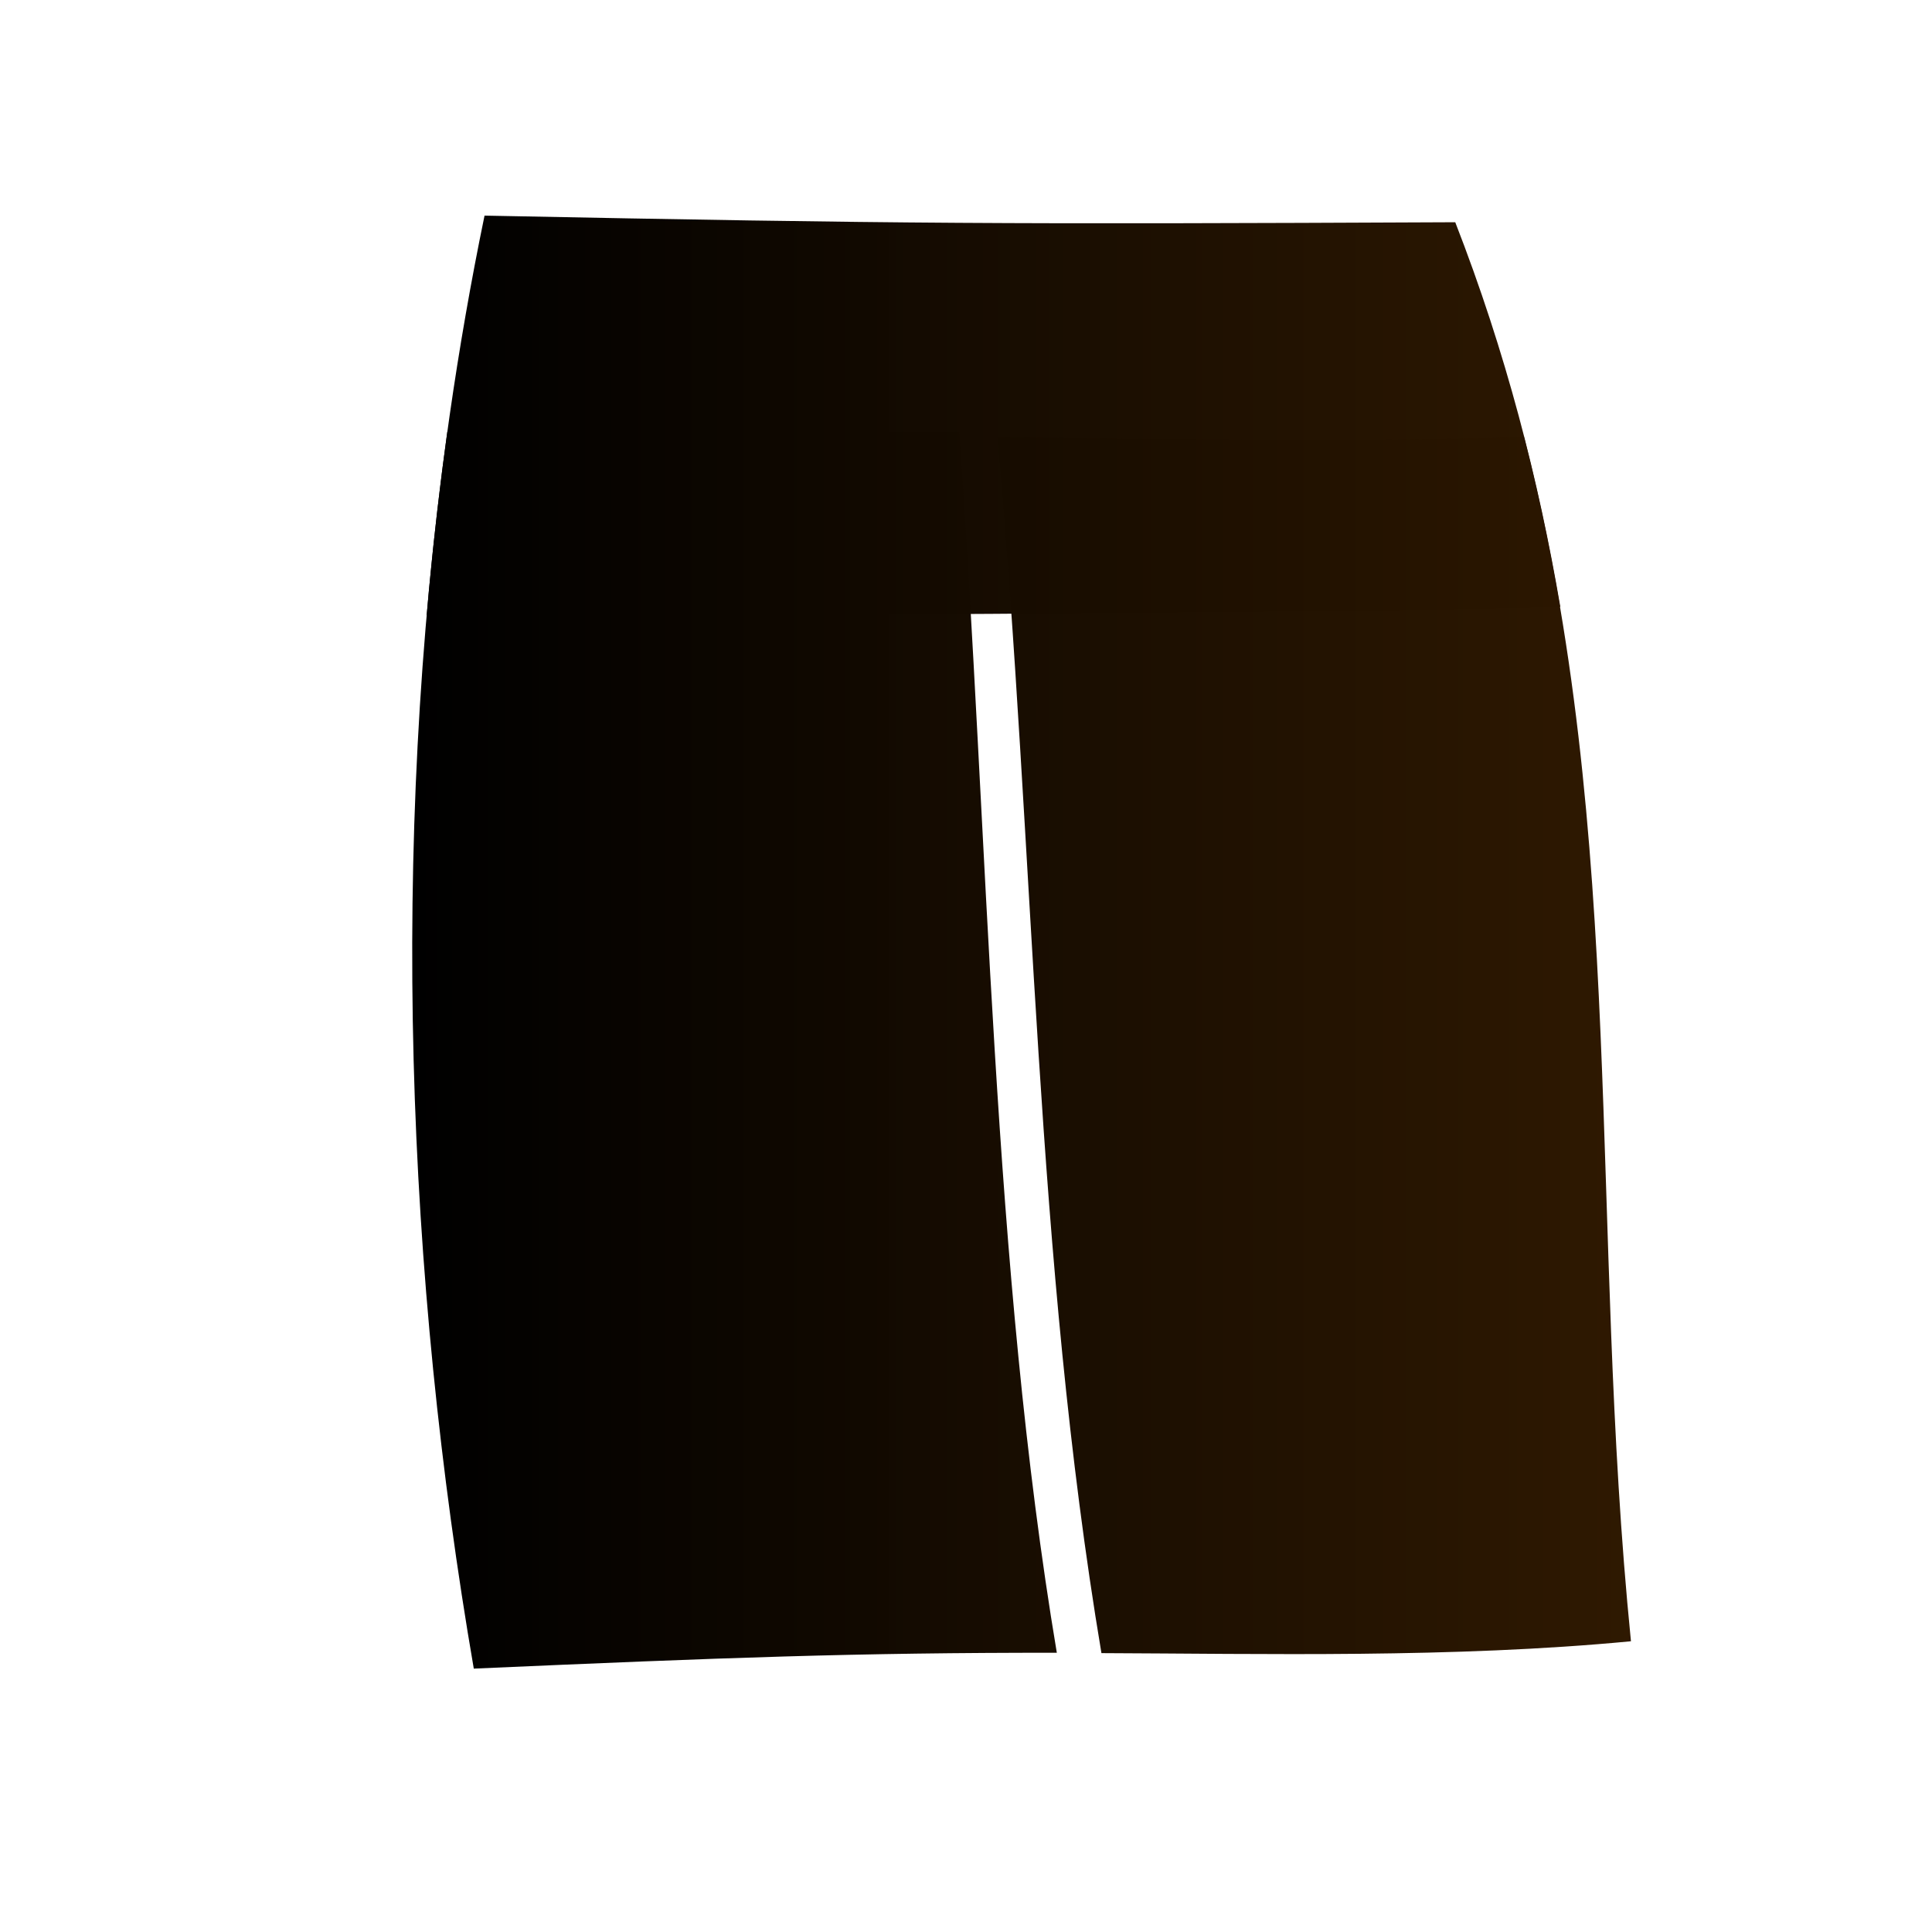
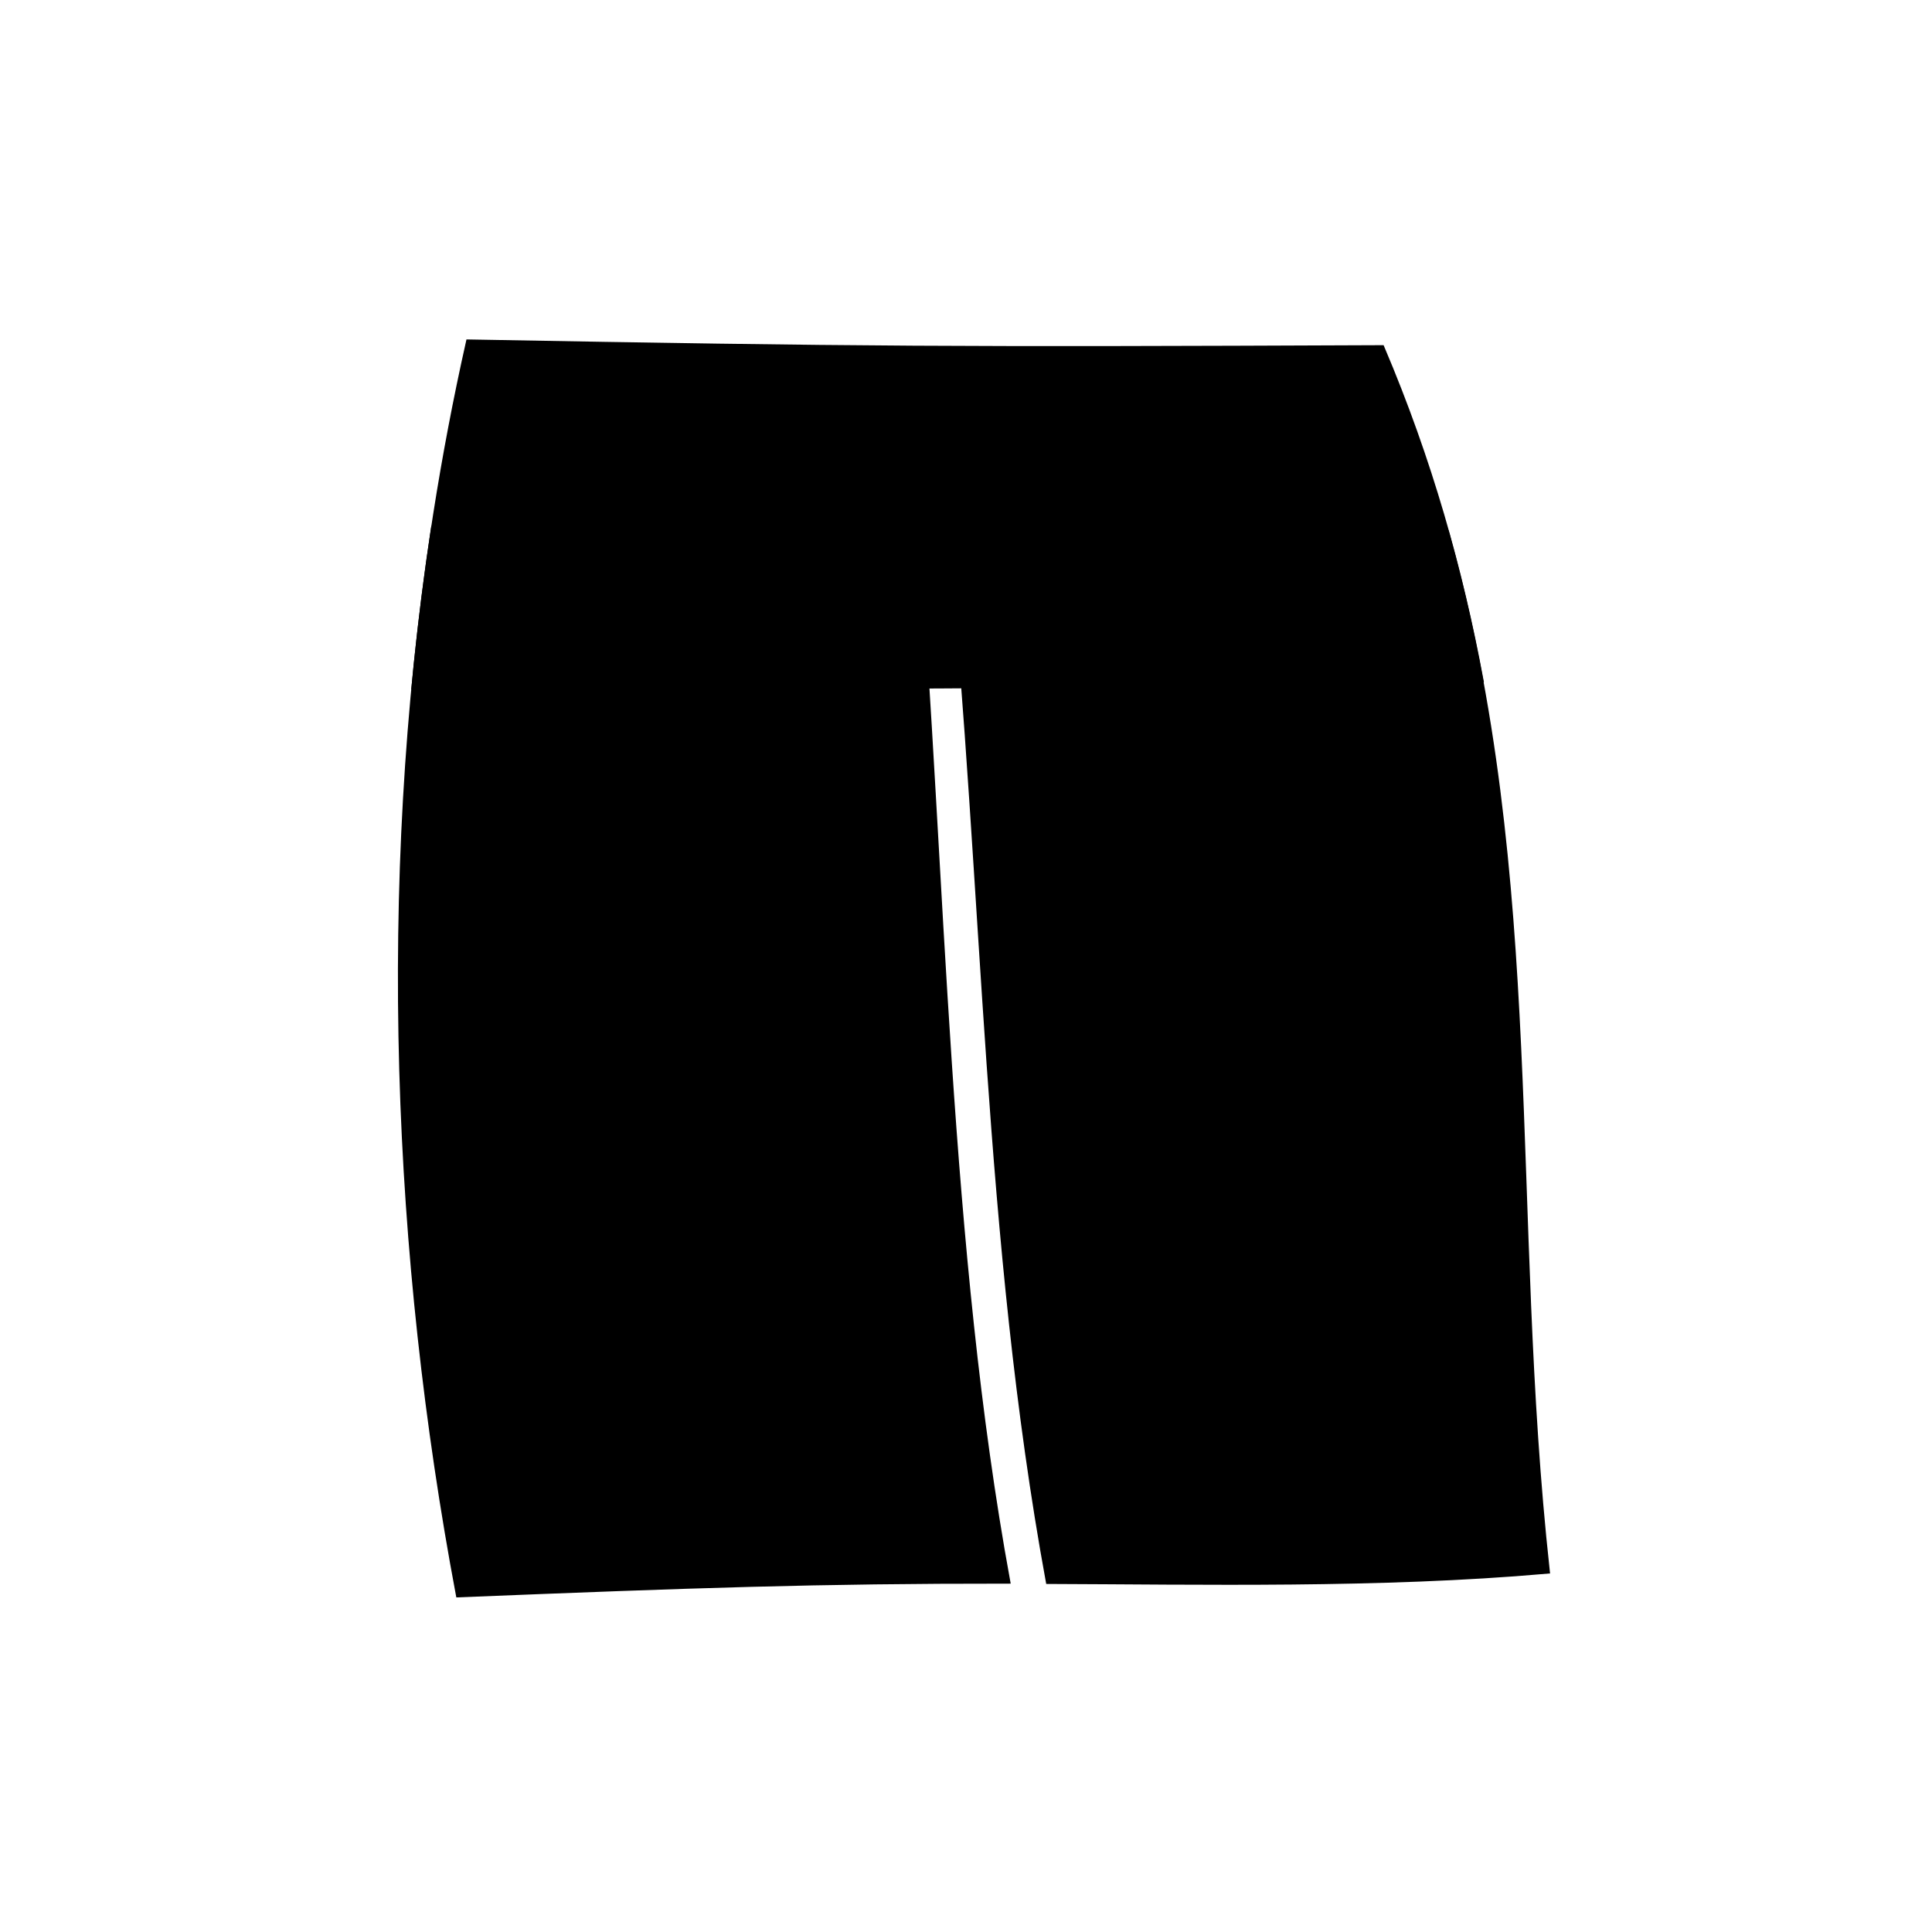
- <svg xmlns="http://www.w3.org/2000/svg" xmlns:xlink="http://www.w3.org/1999/xlink" width="64" height="64" viewBox="0 0 16.933 16.933" version="1.1" id="svg1">
+ <svg xmlns="http://www.w3.org/2000/svg" width="64" height="64" viewBox="0 0 16.933 16.933" version="1.1" id="svg1">
  <defs id="defs1">
-     <linearGradient id="linearGradient4">
-       <stop style="stop-color:#000000;stop-opacity:1;" offset="0" id="stop5" />
-       <stop style="stop-color:#2e1800;stop-opacity:0.995;" offset="1" id="stop6" />
-     </linearGradient>
-     <linearGradient xlink:href="#linearGradient4" id="linearGradient6" x1="3.444" y1="7.99" x2="14.125" y2="7.99" gradientUnits="userSpaceOnUse" />
-   </defs>
+     </defs>
  <g id="layer1">
-     <g id="g2" transform="translate(0.1695334,0.26683)" style="fill:url(#linearGradient6);fill-opacity:1">
-       <path style="opacity:1;fill:url(#linearGradient6);fill-opacity:1;stroke-width:0.265" id="rect1" width="9.694" height="3.481" x="3.448" y="1.659" d="m 4.077,1.623 c 3.685,0.073 4.542,0.076 8.508,0.058 0.444,1.14 0.731,2.258 0.921,3.371 -1.051,0.05 -8.933,0.089 -9.936,0.073 0.102,-1.168 0.267,-2.34 0.507,-3.501 z" />
-       <path style="opacity:1;fill:url(#linearGradient6);fill-opacity:1;stroke-width:0.255" id="rect2" width="4.646" height="10.962" x="3.448" y="3.546" d="m 3.751,3.518 c 1.903,0.039 3.198,-0.003 4.487,-2.62e-4 0.256,3.576 0.288,7.323 0.855,10.701 -1.767,-0.001 -2.905,0.042 -5.11,0.139 C 3.393,10.936 3.244,7.167 3.751,3.518 Z" />
-       <path style="fill:url(#linearGradient6);fill-opacity:1;stroke-width:0.254" id="rect2-3" width="4.649" height="10.916" x="8.49" y="3.594" d="m 8.573,3.567 c 0.989,0.005 2.945,0.046 4.615,-0.003 0.904,3.516 0.571,6.902 0.937,10.554 -1.558,0.149 -3.229,0.109 -4.641,0.104 C 8.901,10.749 8.9,7.221 8.573,3.567 Z" />
+     <g id="g2" transform="matrix(0.9399103,0,0,0.8616865,0.2788975,1.602298)" style="fill:#000000;fill-opacity:1;stroke-width:0.059;stroke-dasharray:none;stroke:#000000;stroke-opacity:1">
+       <path style="opacity:1;fill:#000000;fill-opacity:1;stroke-width:0.059;stroke-dasharray:none;stroke:#000000;stroke-opacity:1" id="rect1" width="9.694" height="3.481" x="3.448" y="1.659" d="m 4.077,1.623 c 3.685,0.073 4.542,0.076 8.508,0.058 0.444,1.14 0.731,2.258 0.921,3.371 -1.051,0.05 -8.933,0.089 -9.936,0.073 C 3.672,3.956 3.838,2.784 4.077,1.623 Z" />
+       <path style="opacity:1;fill:#000000;fill-opacity:1;stroke-width:0.059;stroke-dasharray:none;stroke:#000000;stroke-opacity:1" id="rect2" width="4.646" height="10.962" x="3.448" y="3.546" d="m 3.751,3.518 c 1.903,0.039 3.198,-0.003 4.487,-2.62e-4 0.256,3.576 0.288,7.323 0.855,10.701 -1.767,-0.001 -2.905,0.042 -5.11,0.139 C 3.393,10.936 3.244,7.167 3.751,3.518 Z" />
+       <path style="fill:#000000;fill-opacity:1;stroke-width:0.059;stroke-dasharray:none;stroke:#000000;stroke-opacity:1" id="rect2-3" width="4.649" height="10.916" x="8.49" y="3.594" d="m 8.573,3.567 c 0.989,0.005 2.945,0.046 4.615,-0.003 0.904,3.516 0.571,6.902 0.937,10.554 -1.558,0.149 -3.229,0.109 -4.641,0.104 C 8.901,10.749 8.9,7.221 8.573,3.567 Z" />
    </g>
  </g>
</svg>
